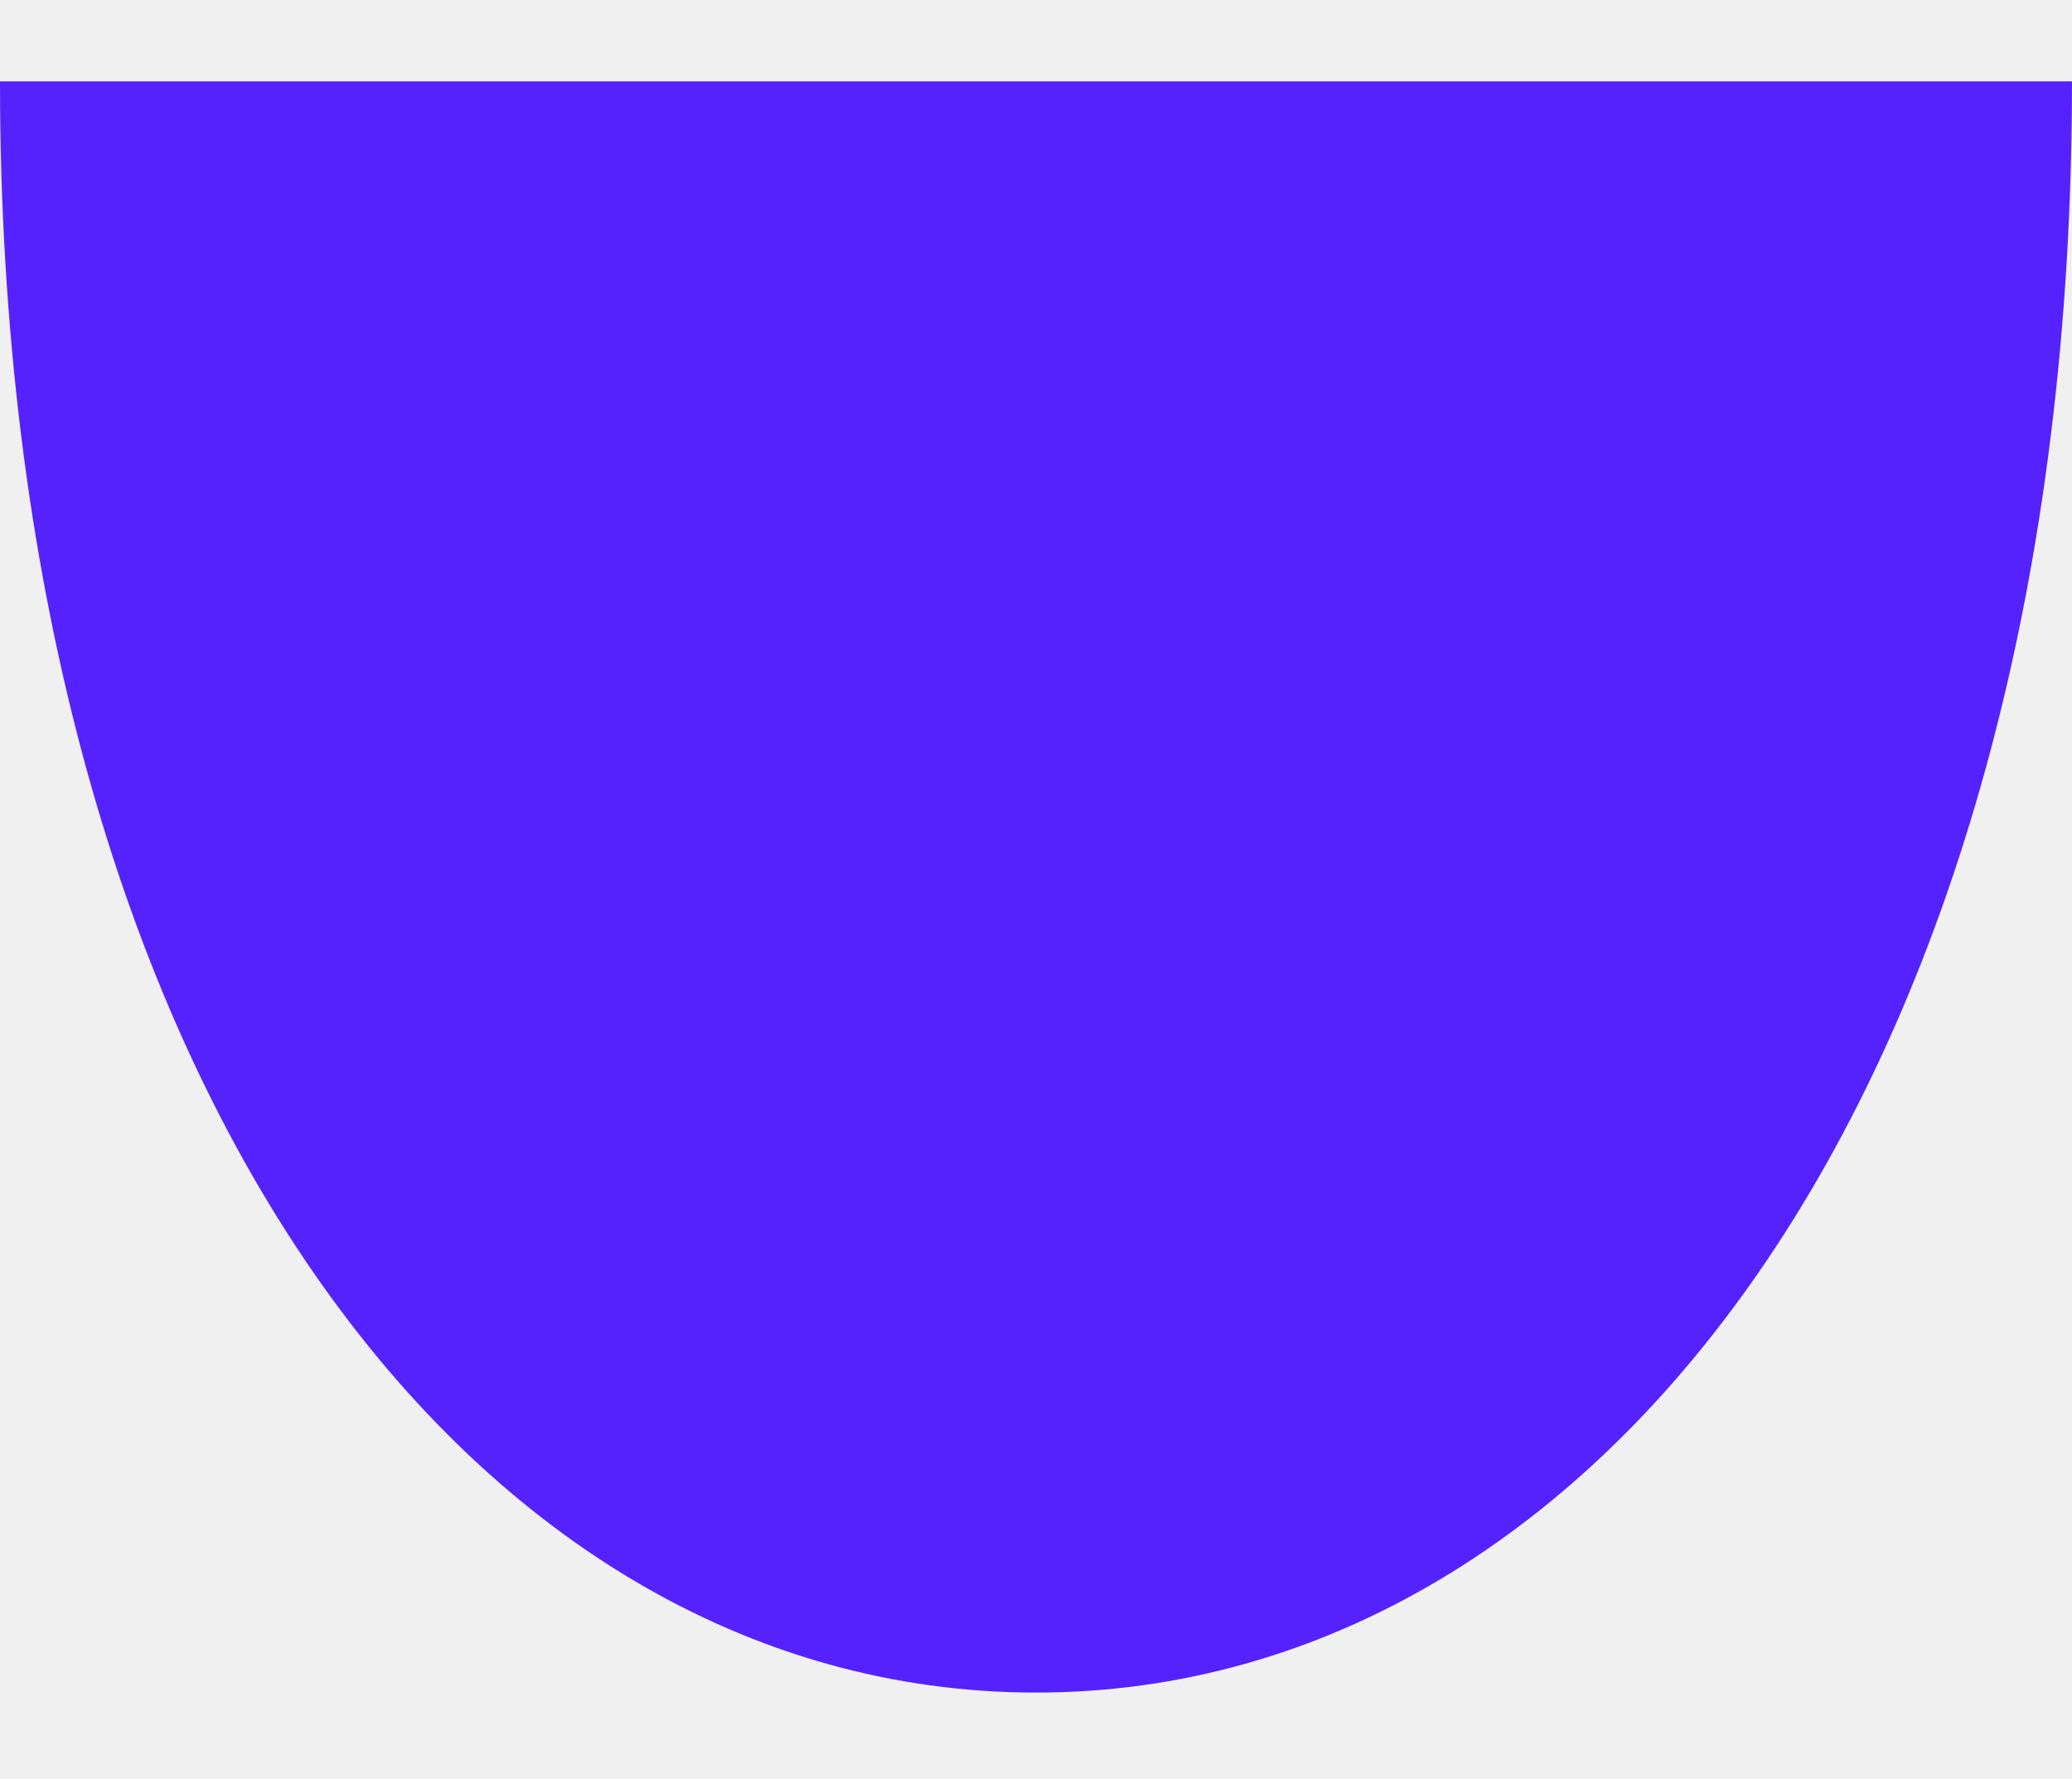
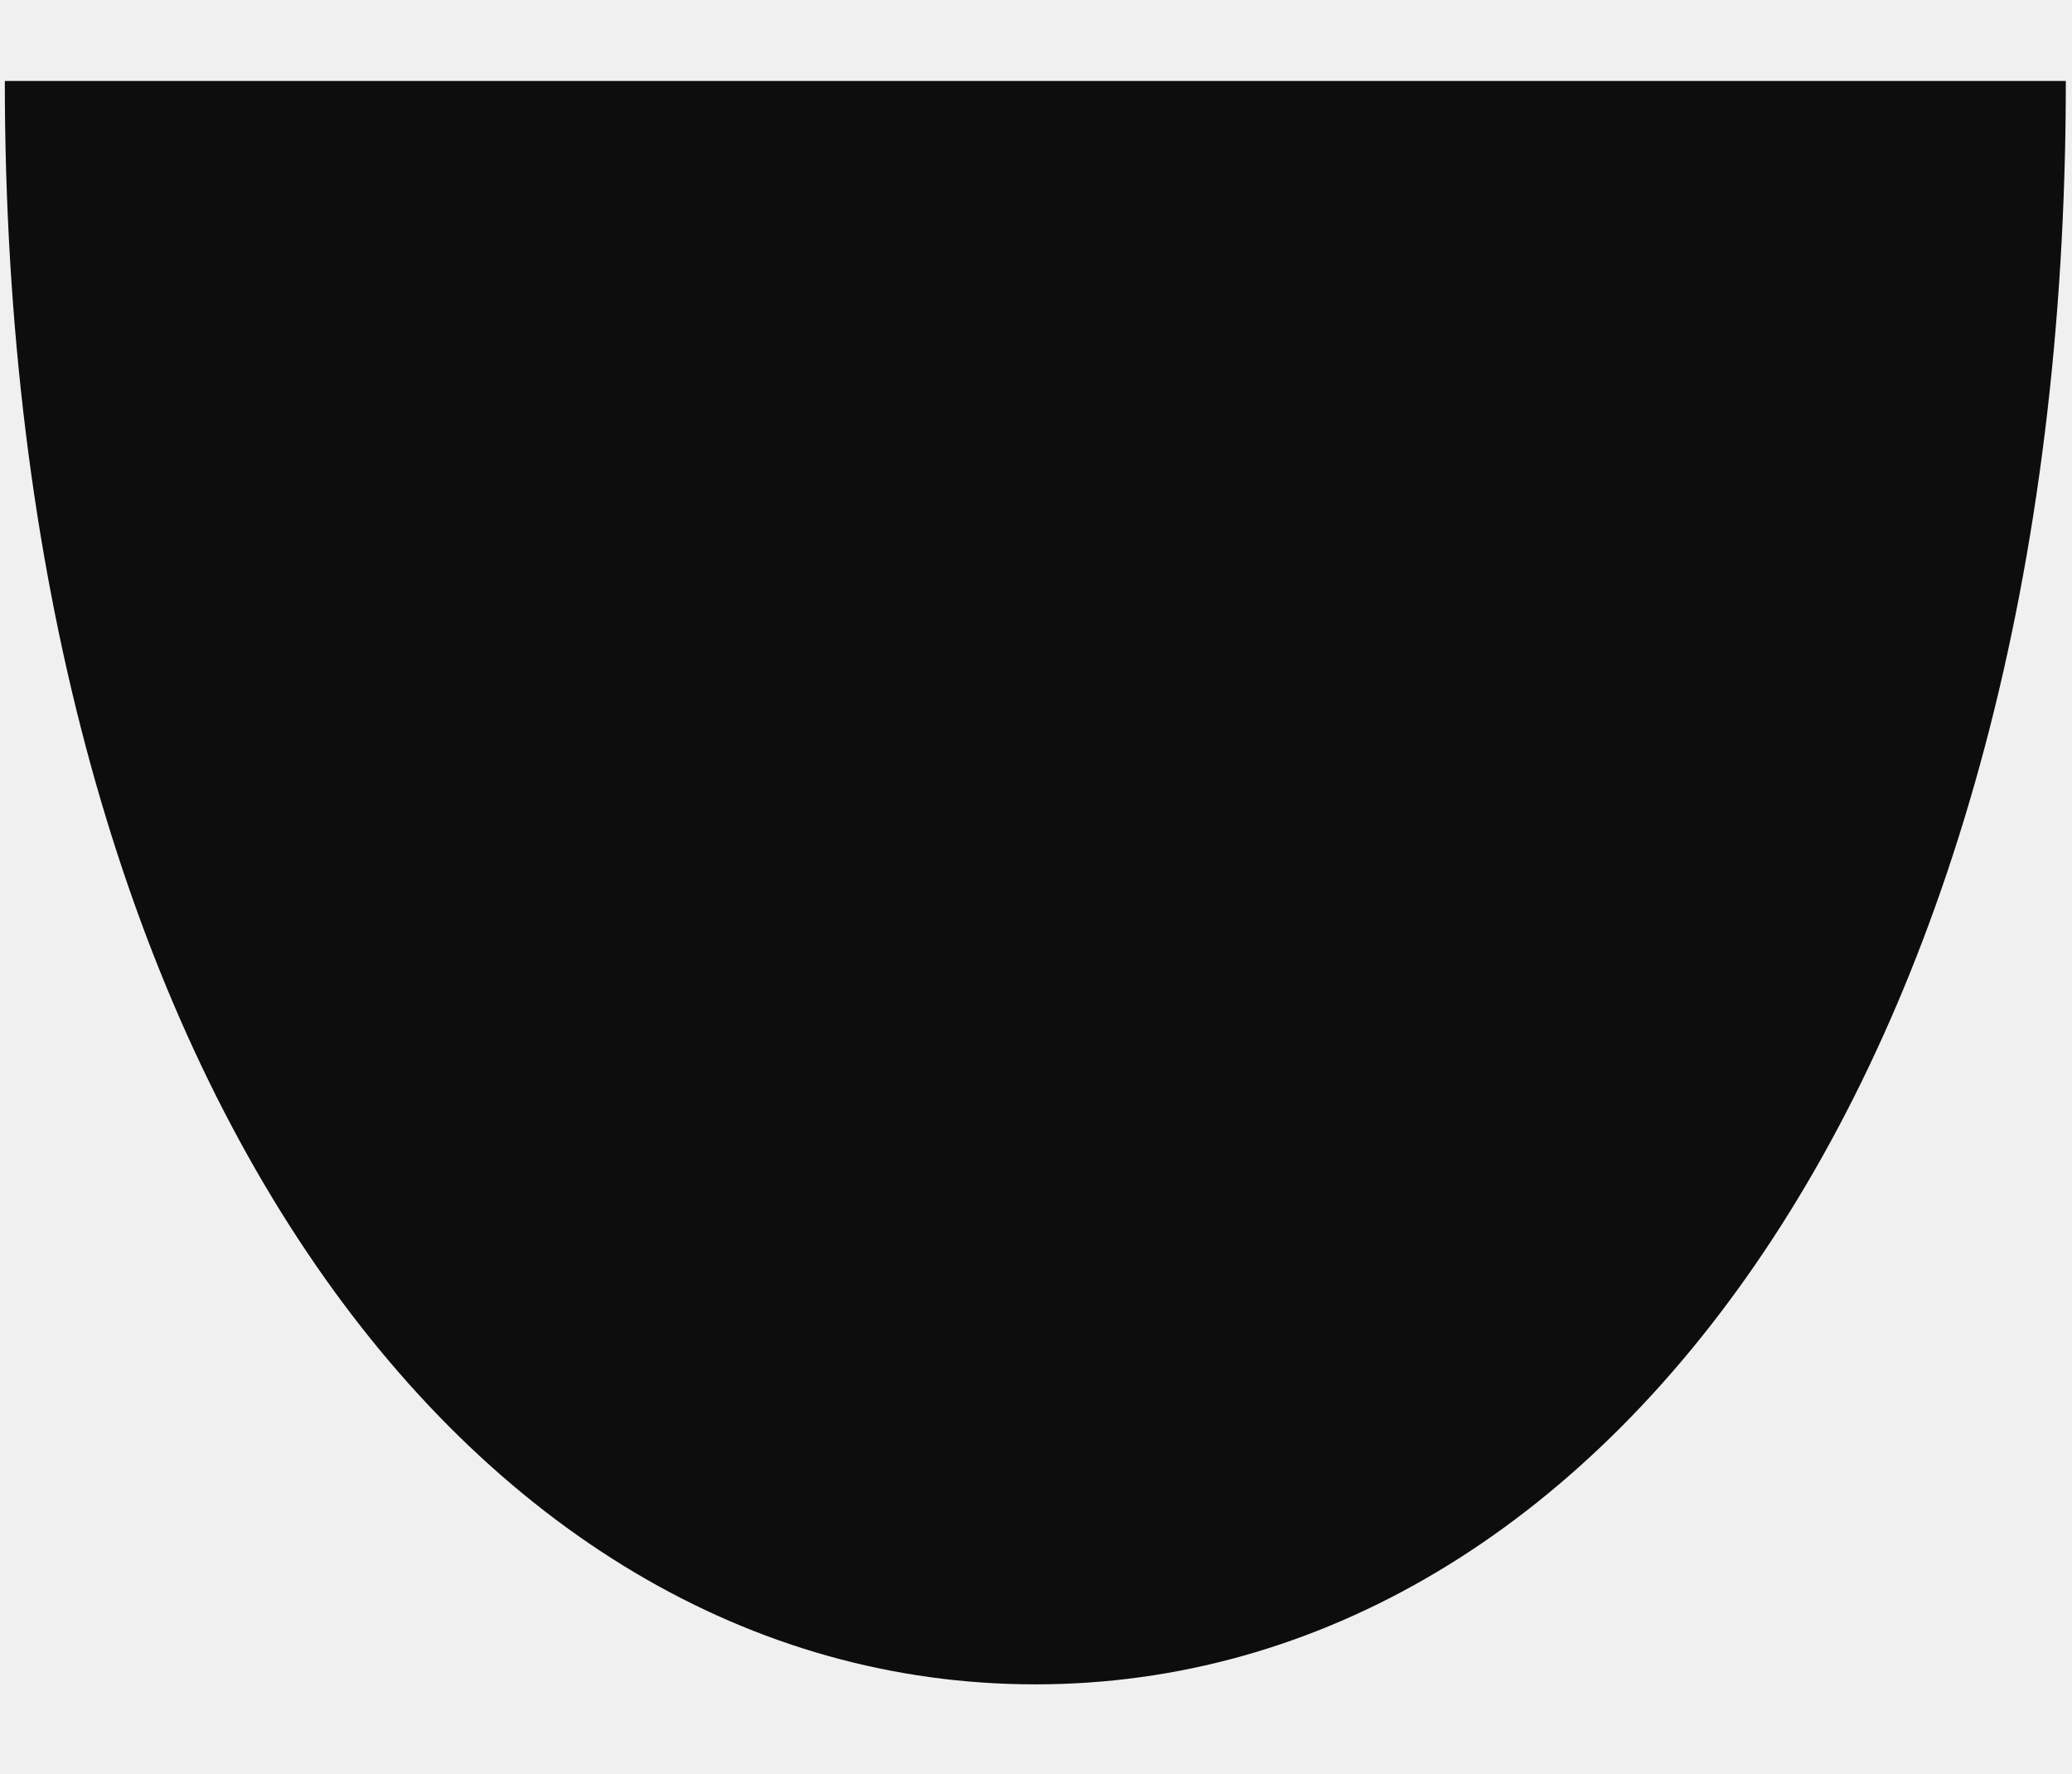
- <svg xmlns="http://www.w3.org/2000/svg" id="Layer_1" data-name="Layer 1" viewBox="0 0 213.86 183.65">
+ <svg xmlns="http://www.w3.org/2000/svg" width="215" height="184" viewBox="0 0 215 184" fill="none">
+   <g clip-path="url(#clip0_605_133)">
+     <path d="M0.5 8.4H214.36C214.36 110.5 166.49 174.74 107.43 174.74C48.37 174.74 0.5 110.5 0.5 8.4Z" fill="#0D0D0D" />
+   </g>
  <defs>
-     <style>.cls-1{fill:#5522fd;}</style>
+     <clipPath id="clip0_605_133">
+       <rect width="213.86" height="183.65" fill="white" transform="translate(0.5)" />
+     </clipPath>
  </defs>
-   <path class="cls-1" d="M0,8.4H213.86c0,102.1-47.87,166.34-106.93,166.34S0,110.5,0,8.4Z" />
</svg>
